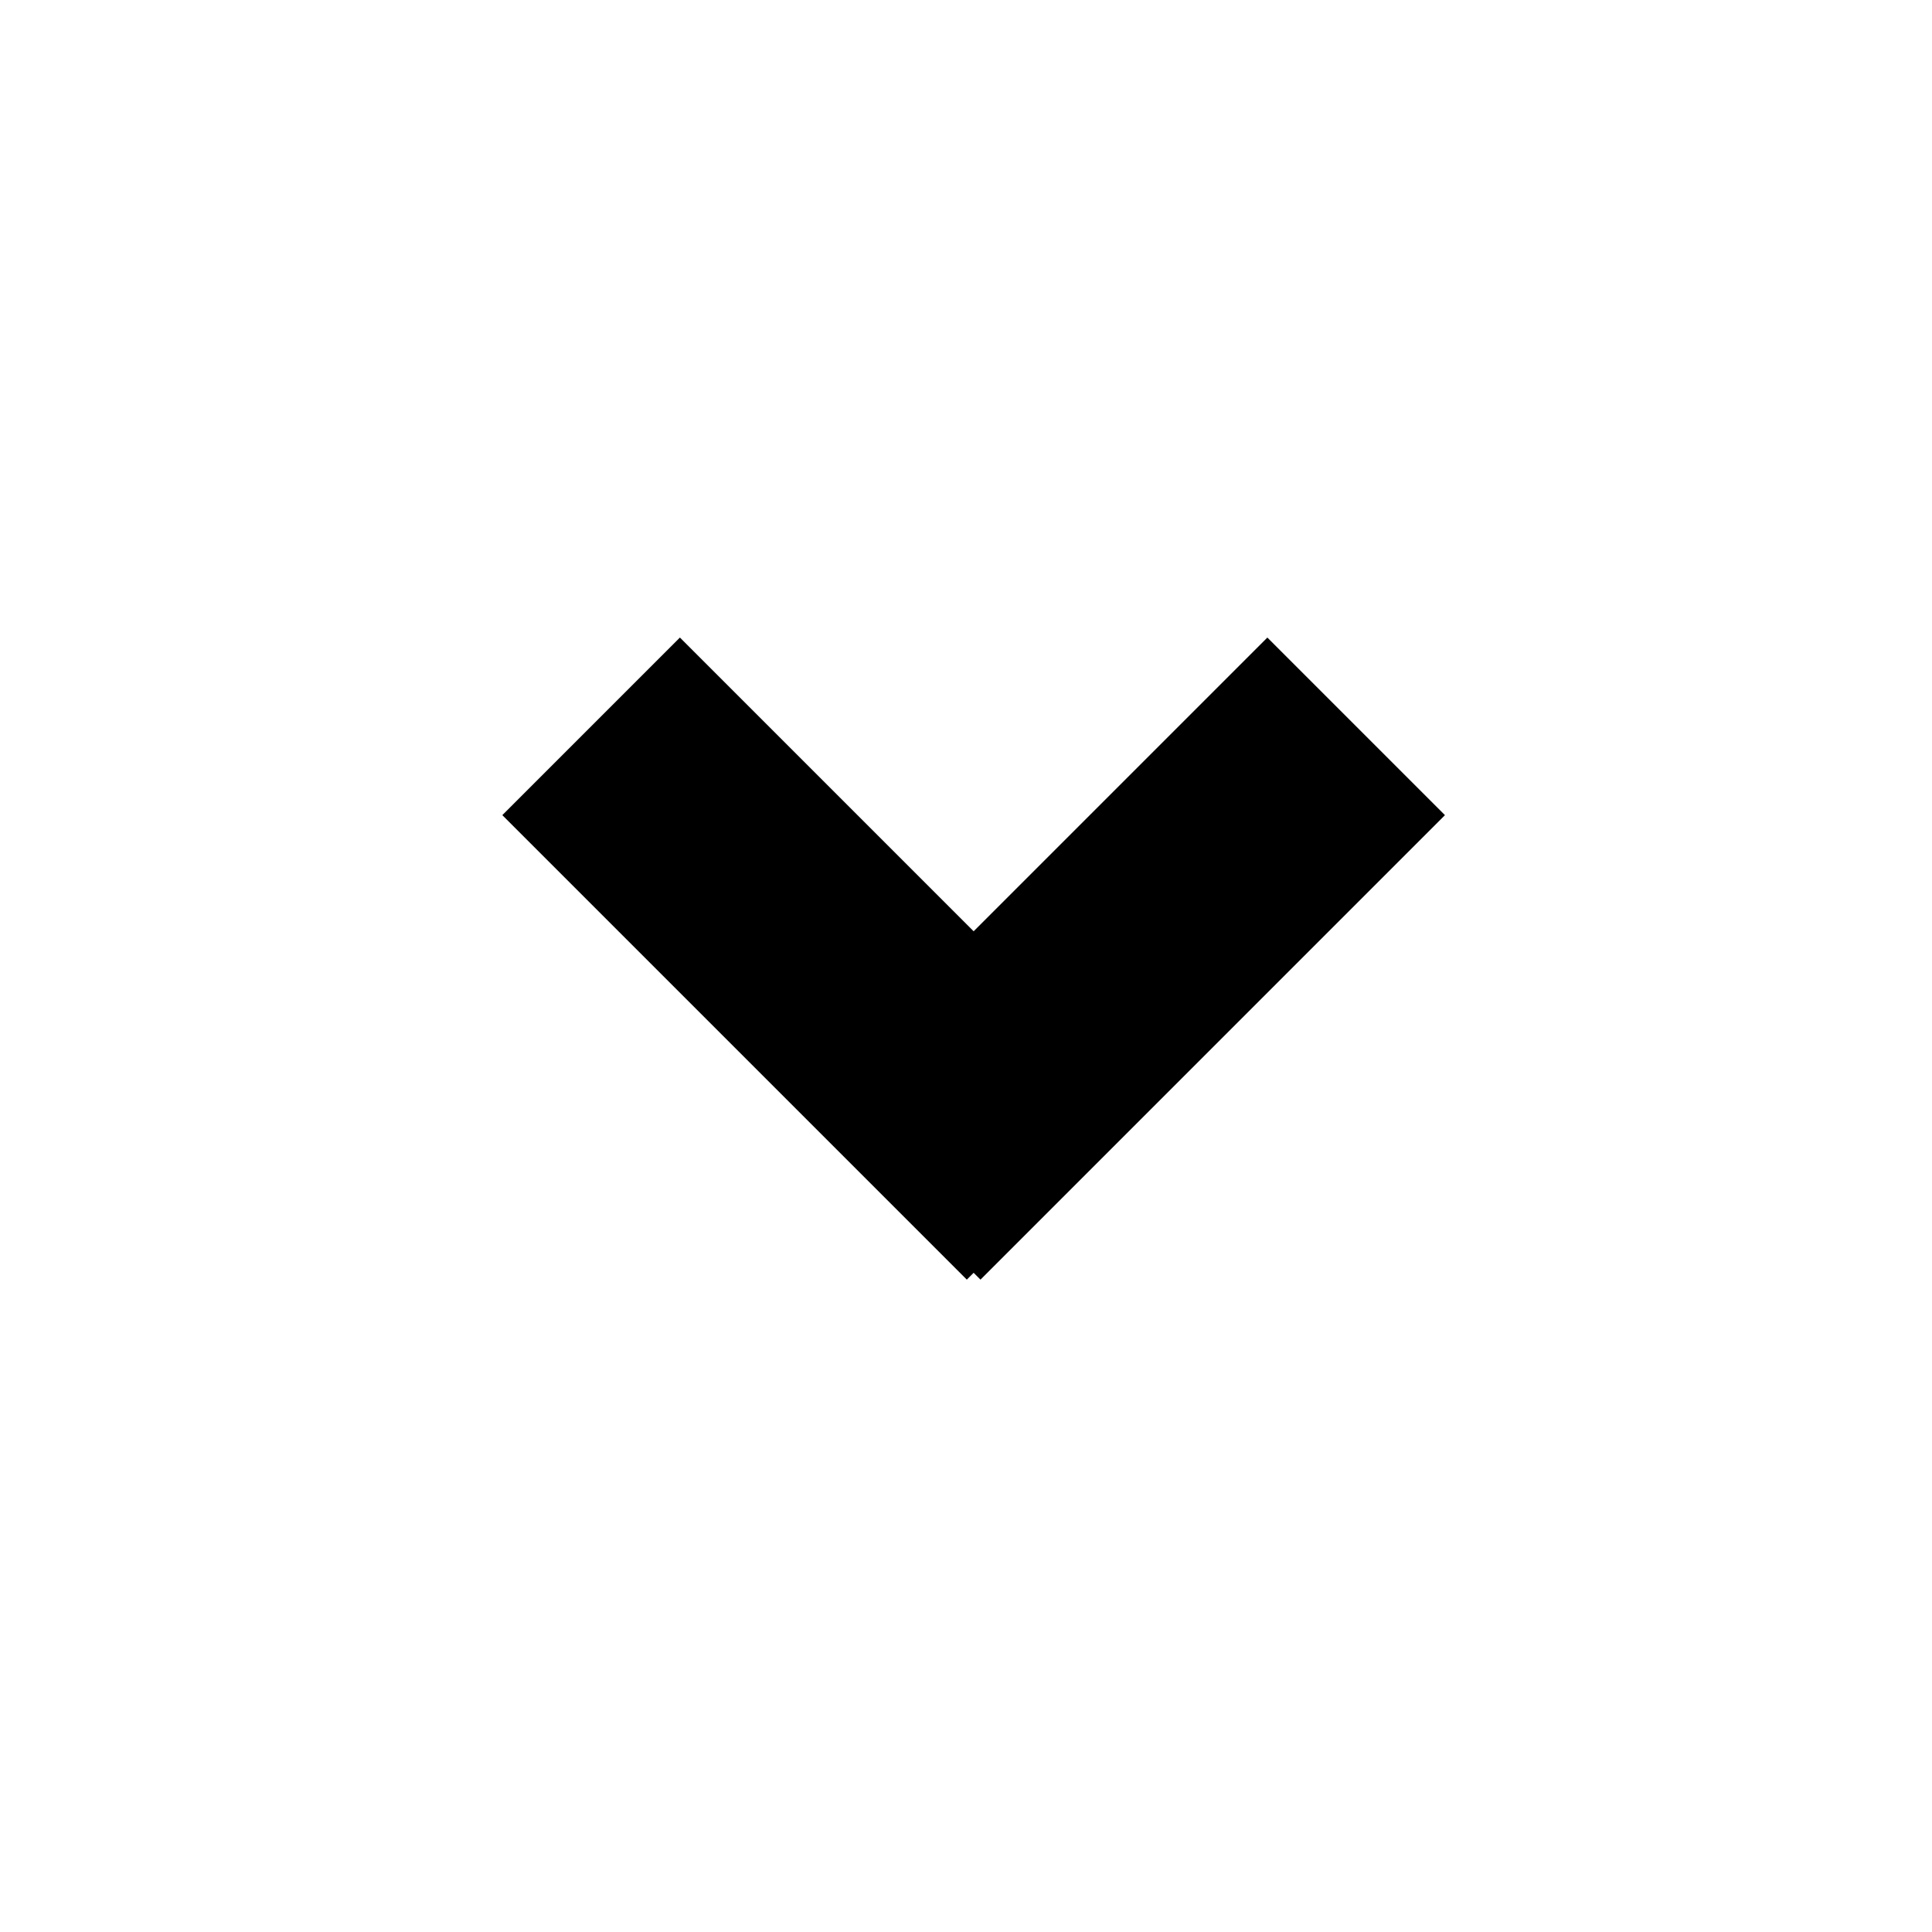
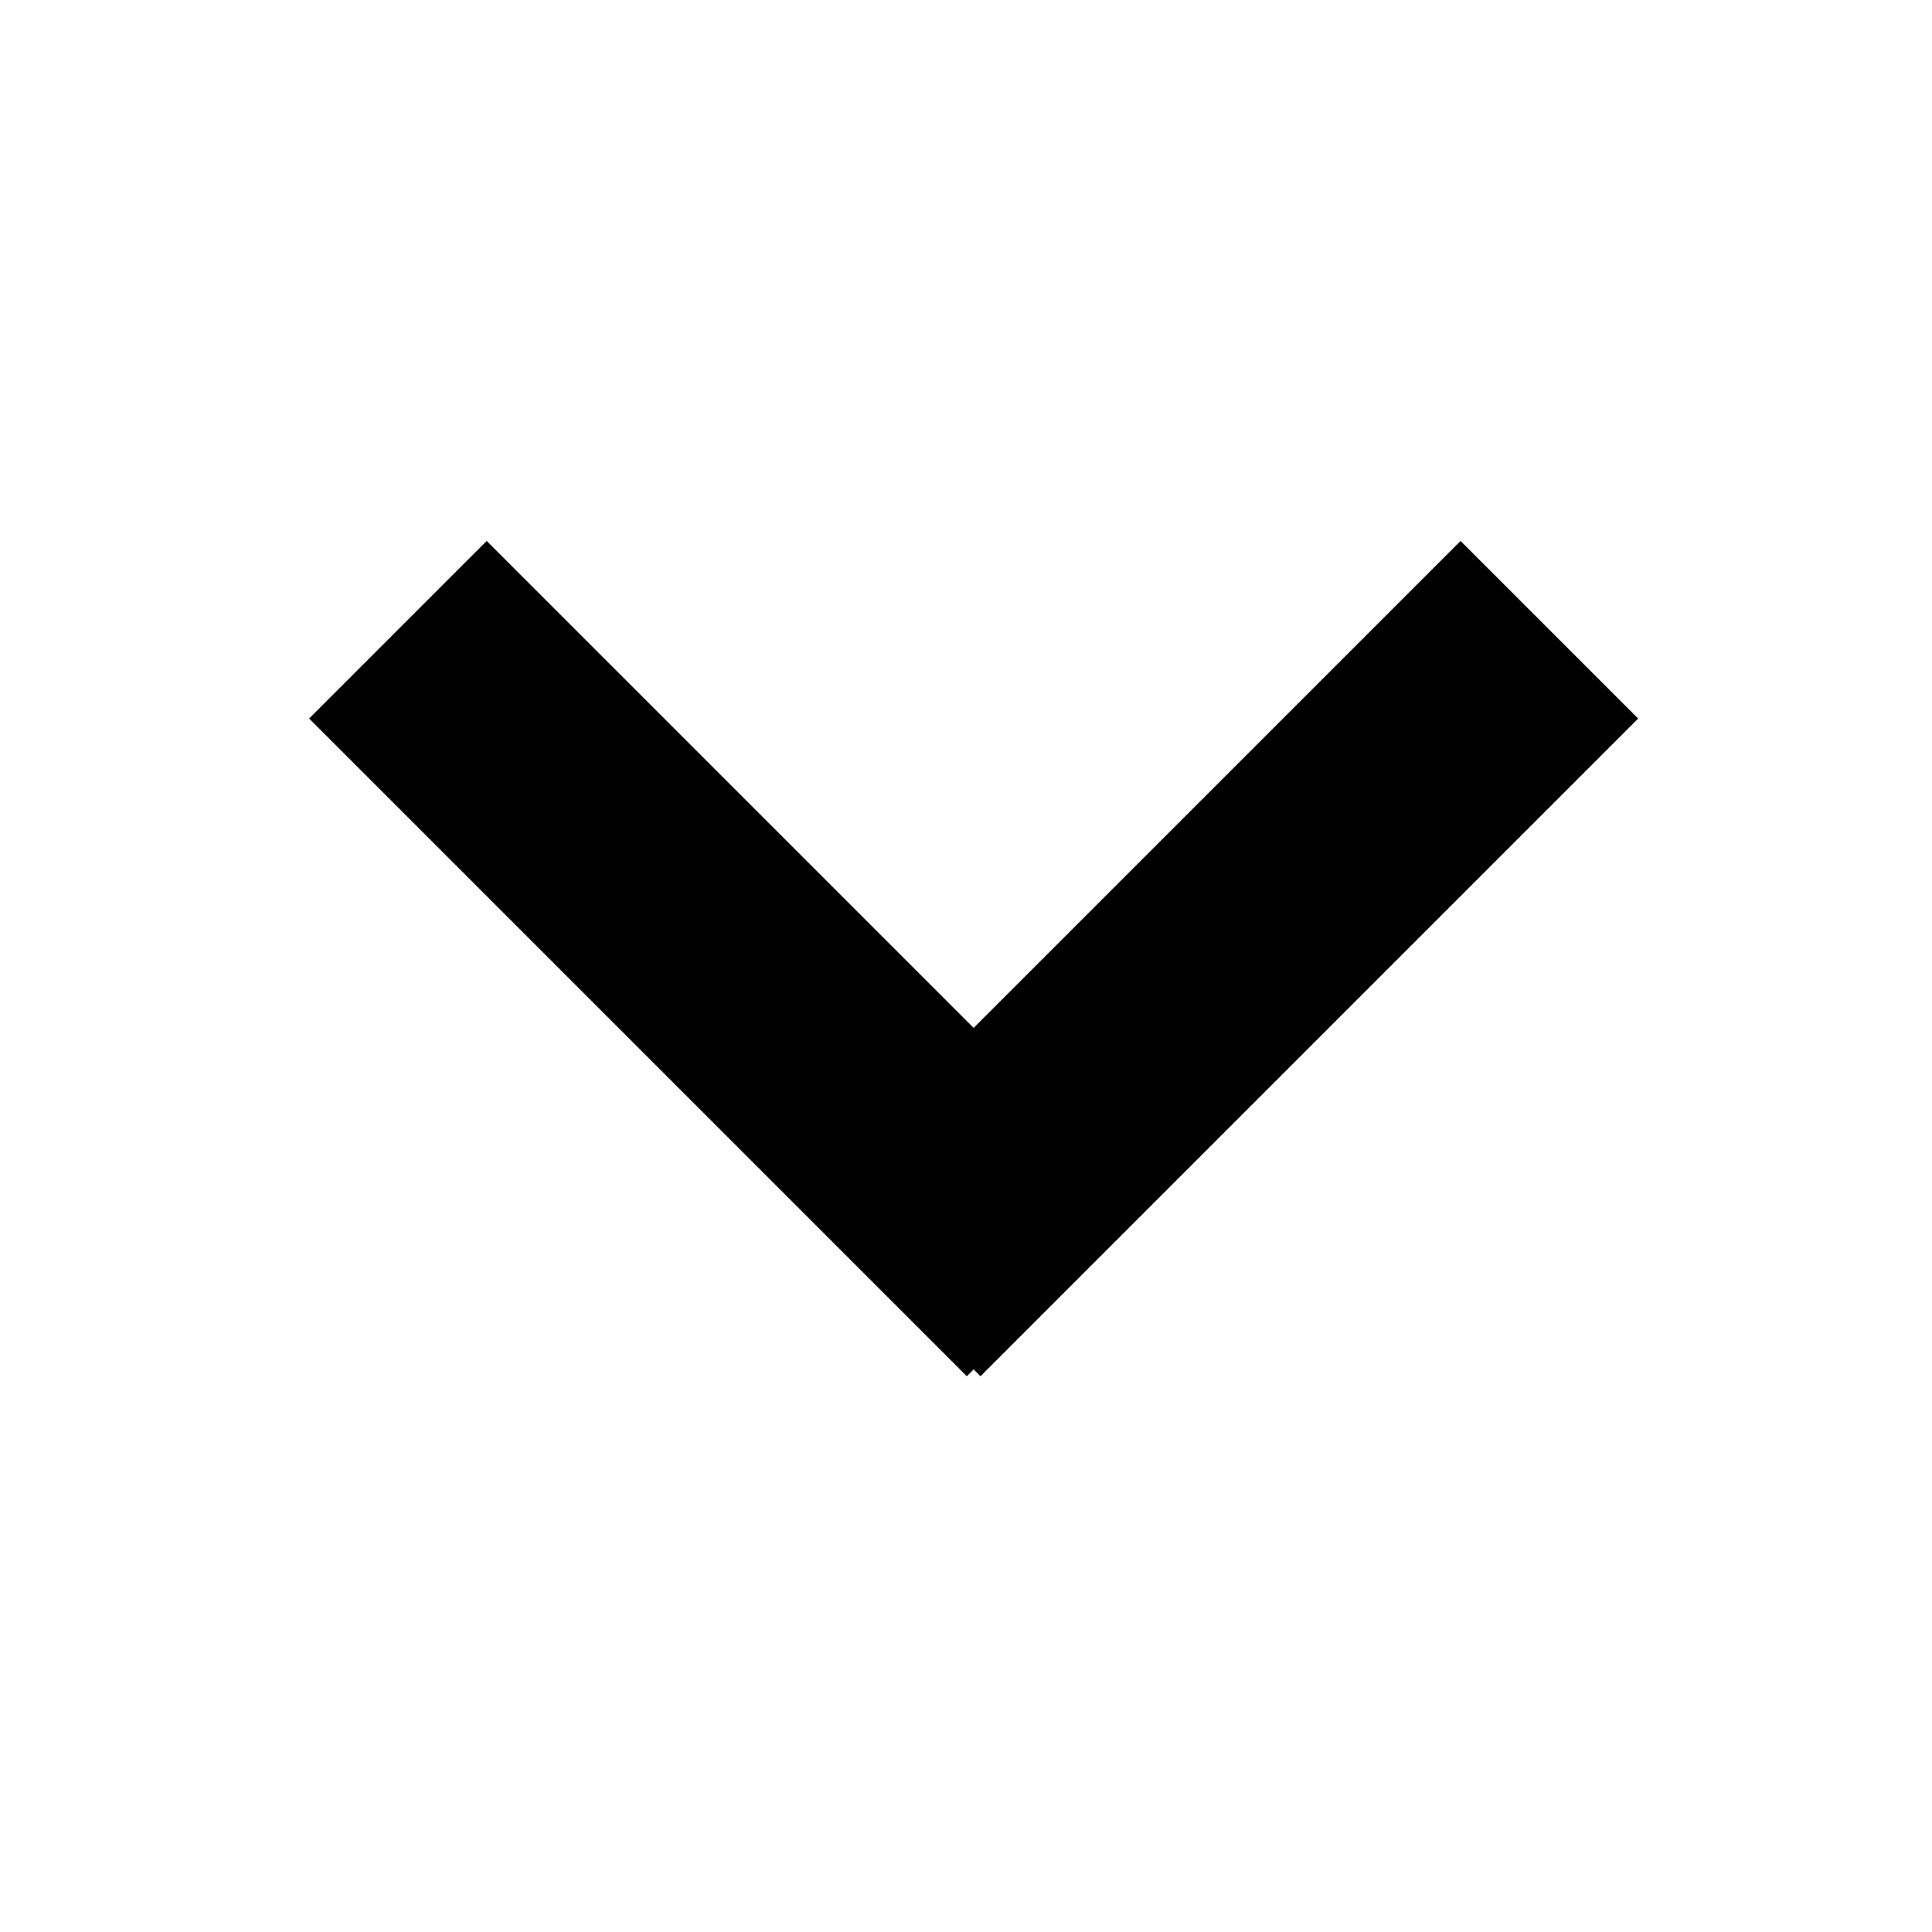
<svg xmlns="http://www.w3.org/2000/svg" width="100px" height="100px" viewBox="0 0 100 100" version="1.1">
  <defs />
  <g id="Page-1" stroke="none" stroke-width="1" fill="none" fill-rule="evenodd">
    <g id="chevron-down" fill="#000000">
-       <polygon id="Combined-Shape" points="50.395 48.203 35.192 33 26 42.192 50.042 66.234 50.395 65.88 50.749 66.234 74.79 42.192 65.598 33" />
+       <polygon id="Combined-Shape" points="50.395 53.203 25.192 28 16 37.192 50.042 71.234 50.395 70.88 50.749 71.234 84.79 37.192 75.598 28" />
    </g>
  </g>
</svg>
